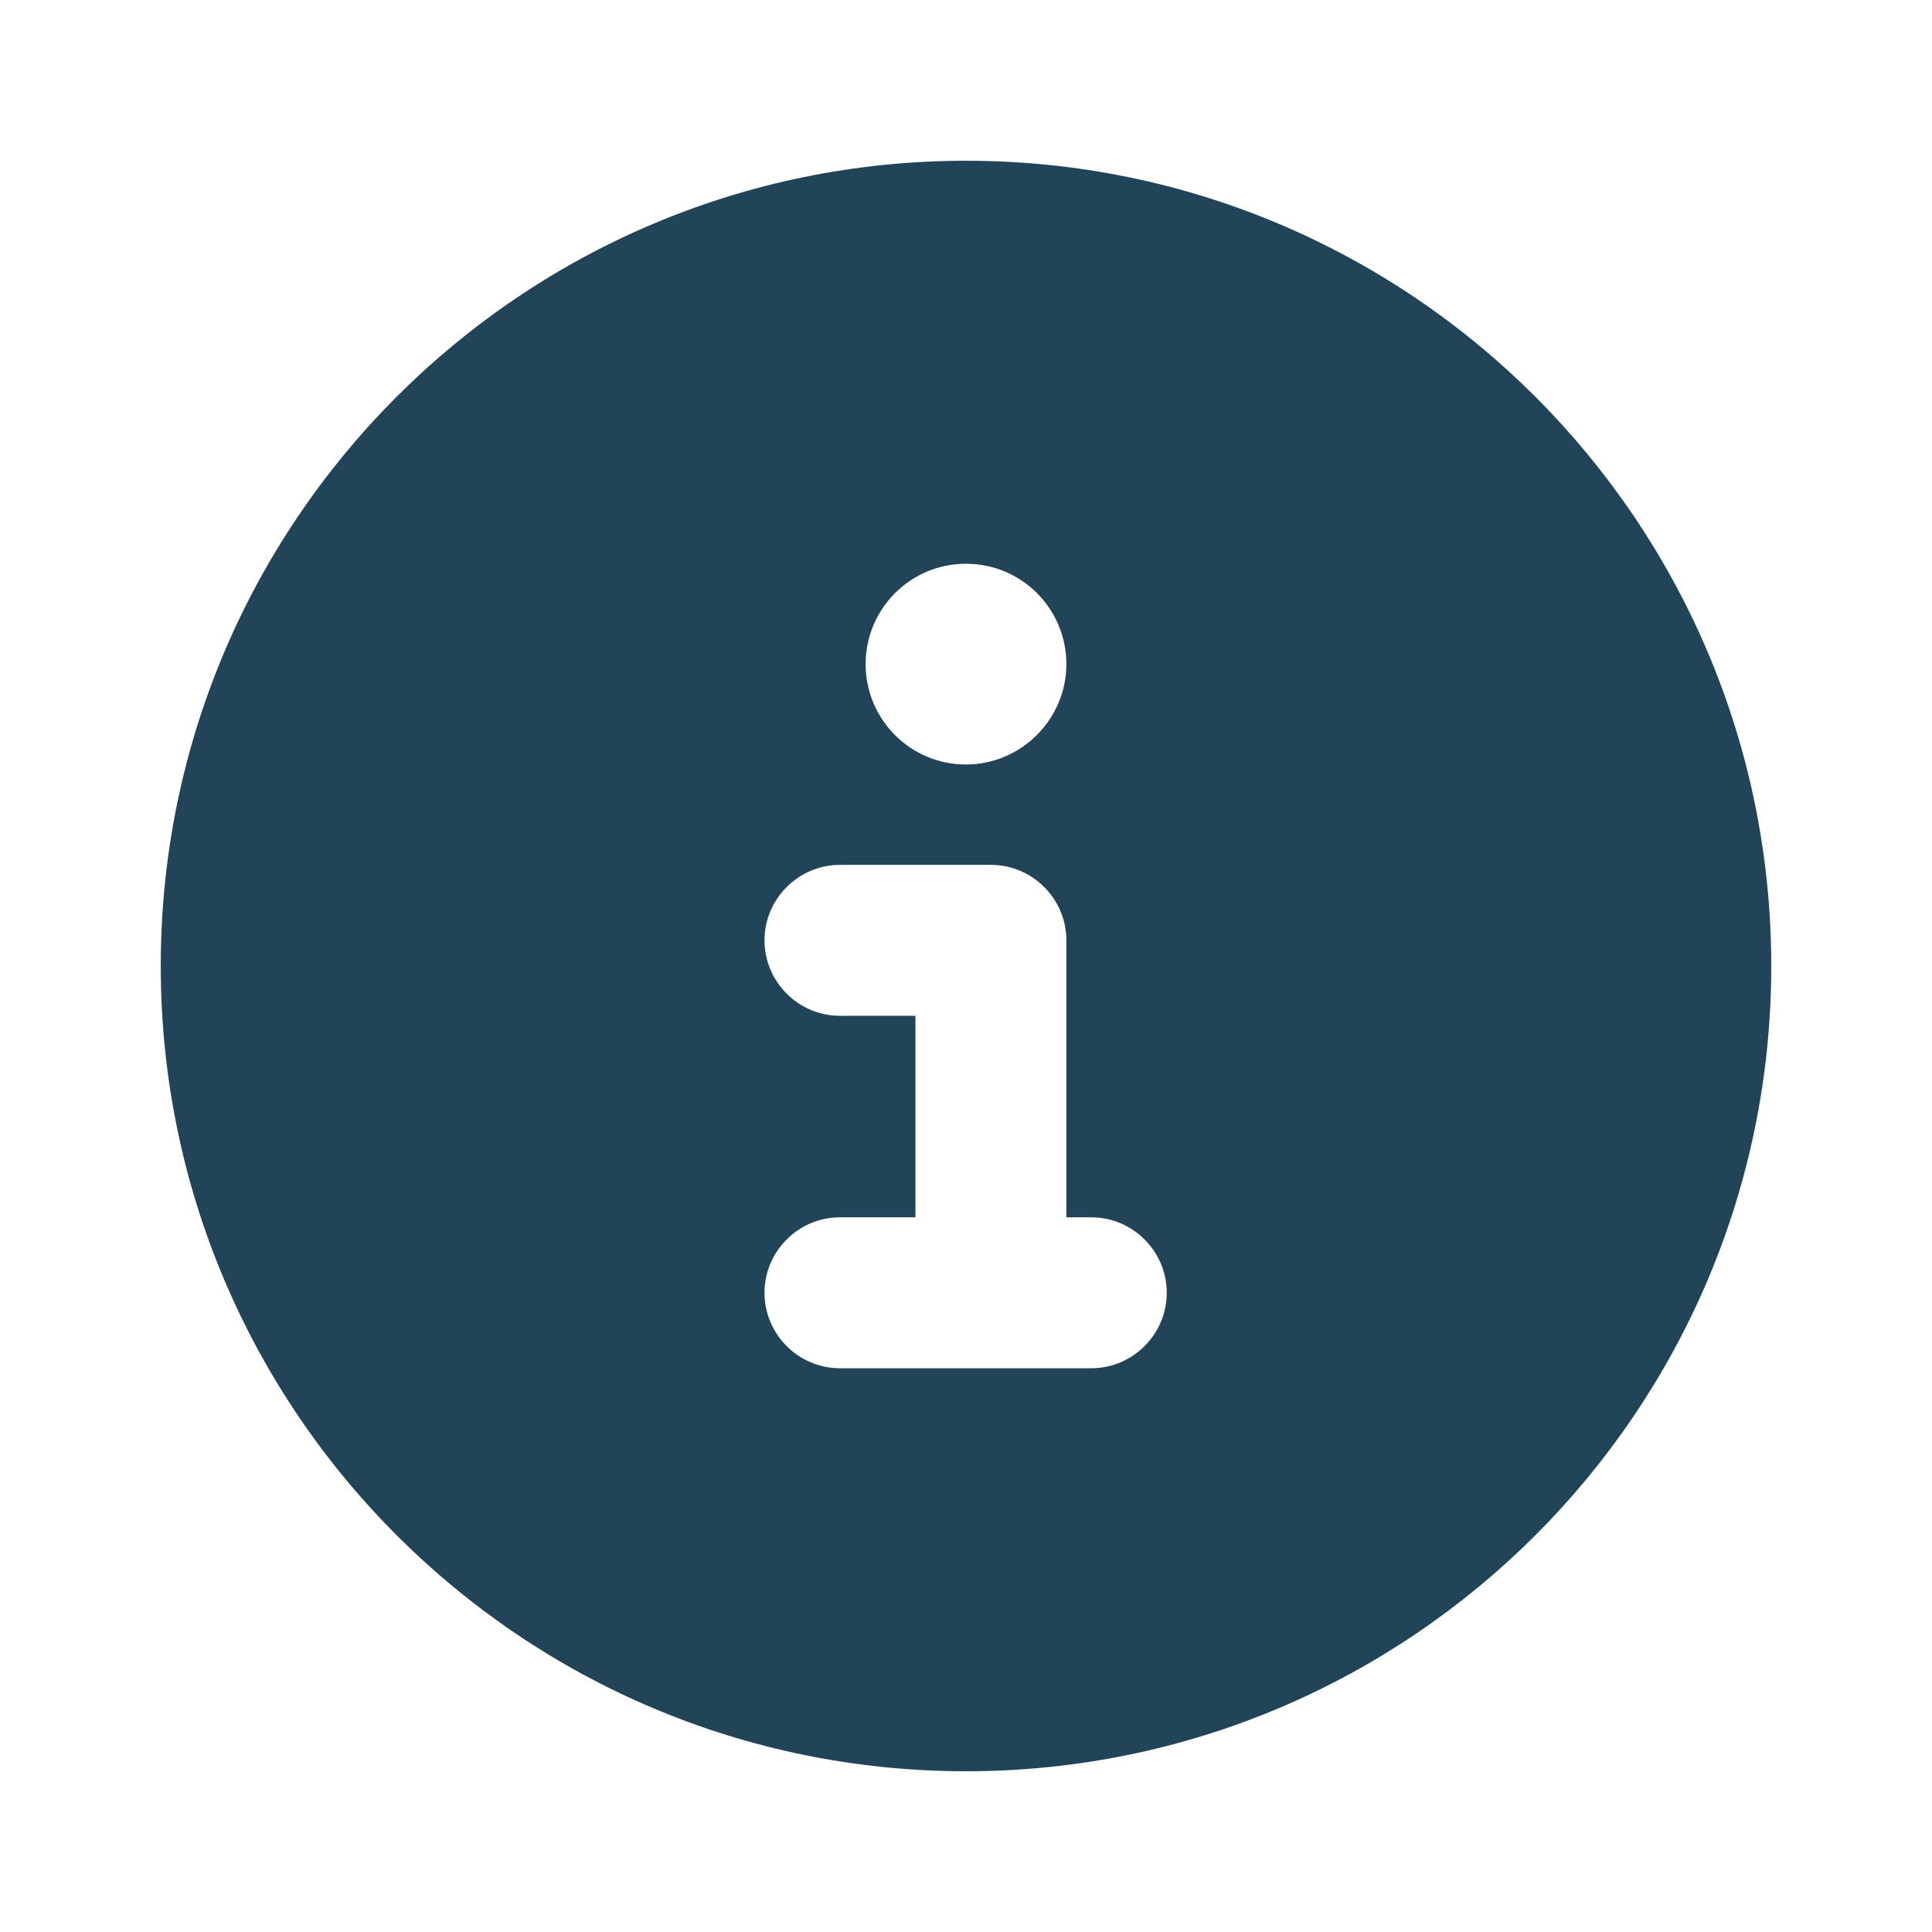
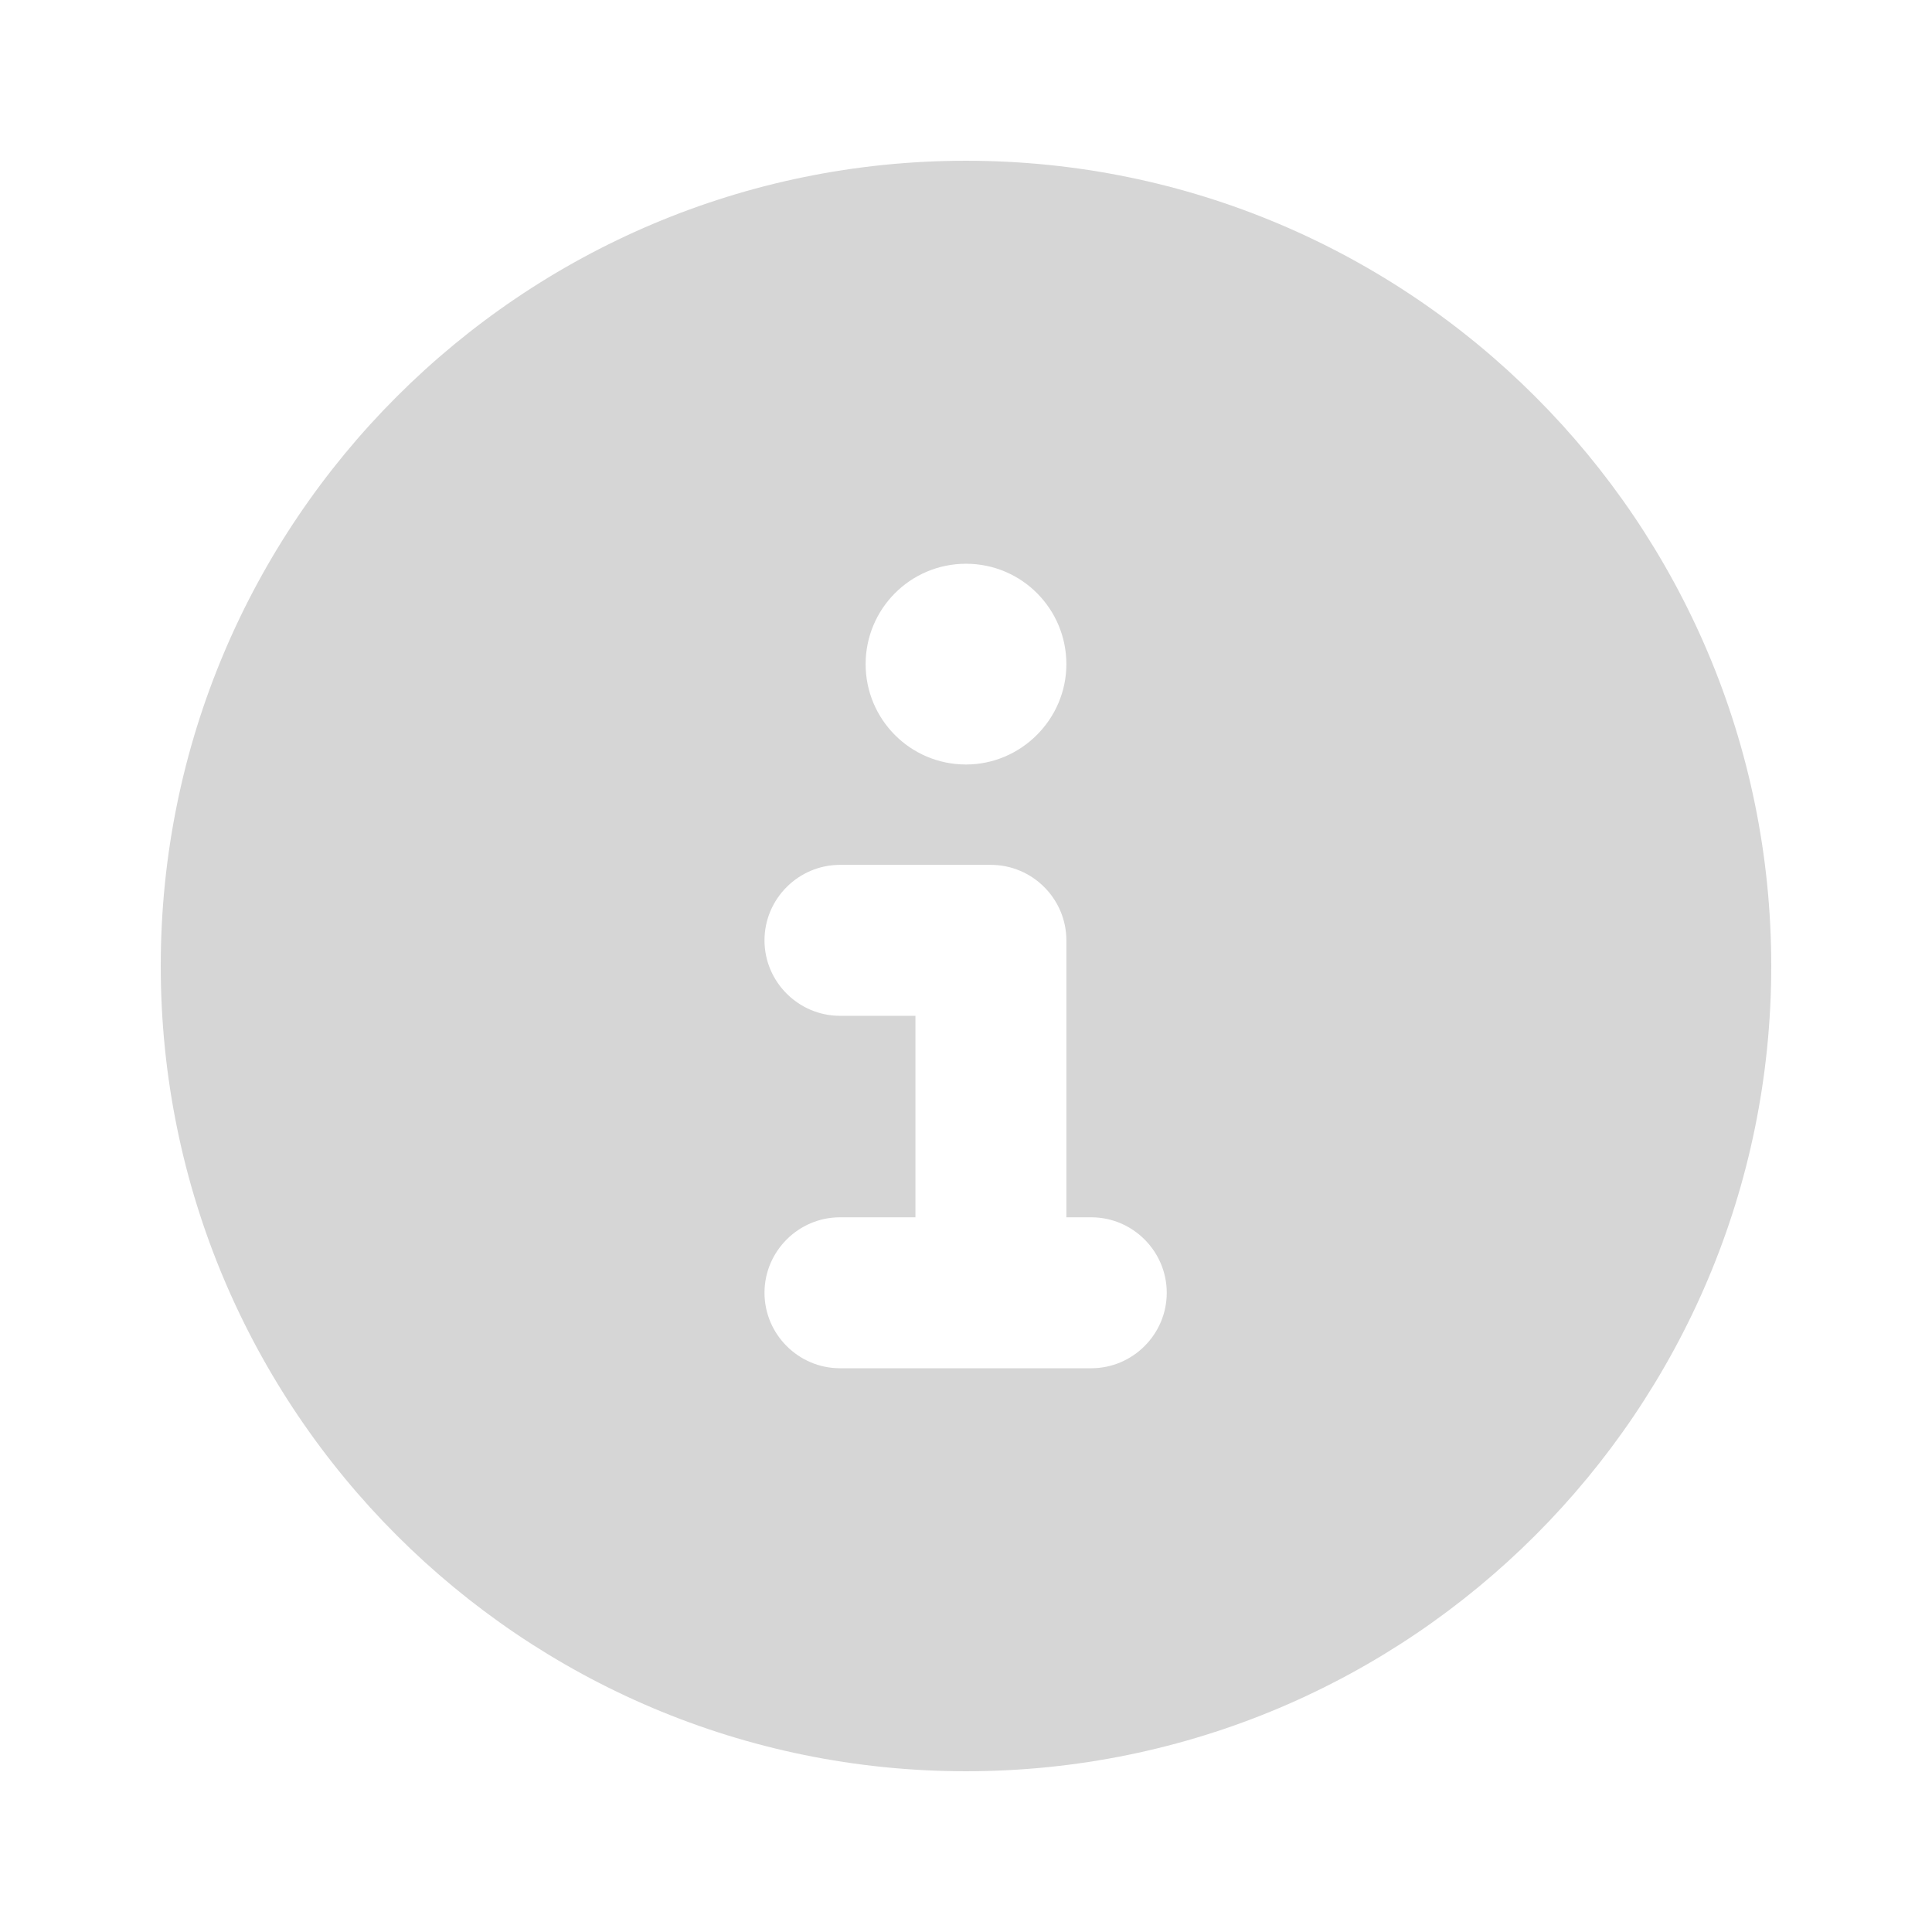
<svg xmlns="http://www.w3.org/2000/svg" version="1.1" id="svg6361" x="0px" y="0px" viewBox="0 0 256 256" style="enable-background:new 0 0 256 256;" xml:space="preserve">
  <style type="text/css">
- 	.st0{fill:#224458;}
+ 	.st0{fill:#d6d6d6;}
</style>
  <path class="st0" d="M128,234.7c58.9,0,106.7-47.8,106.7-106.7S186.9,21.3,128,21.3S21.3,69.1,21.3,128S69.1,234.7,128,234.7z   M111.3,161.3h10v-26.7h-10c-5.5,0-10-4.5-10-10c0-5.5,4.5-10,10-10h20c5.5,0,10,4.5,10,10v36.7h3.3c5.5,0,10,4.5,10,10  s-4.5,10-10,10h-33.3c-5.5,0-10-4.5-10-10S105.8,161.3,111.3,161.3z M128,74.7c7.4,0,13.3,6,13.3,13.3s-6,13.3-13.3,13.3  c-7.4,0-13.3-6-13.3-13.3S120.6,74.7,128,74.7z" />
</svg>
